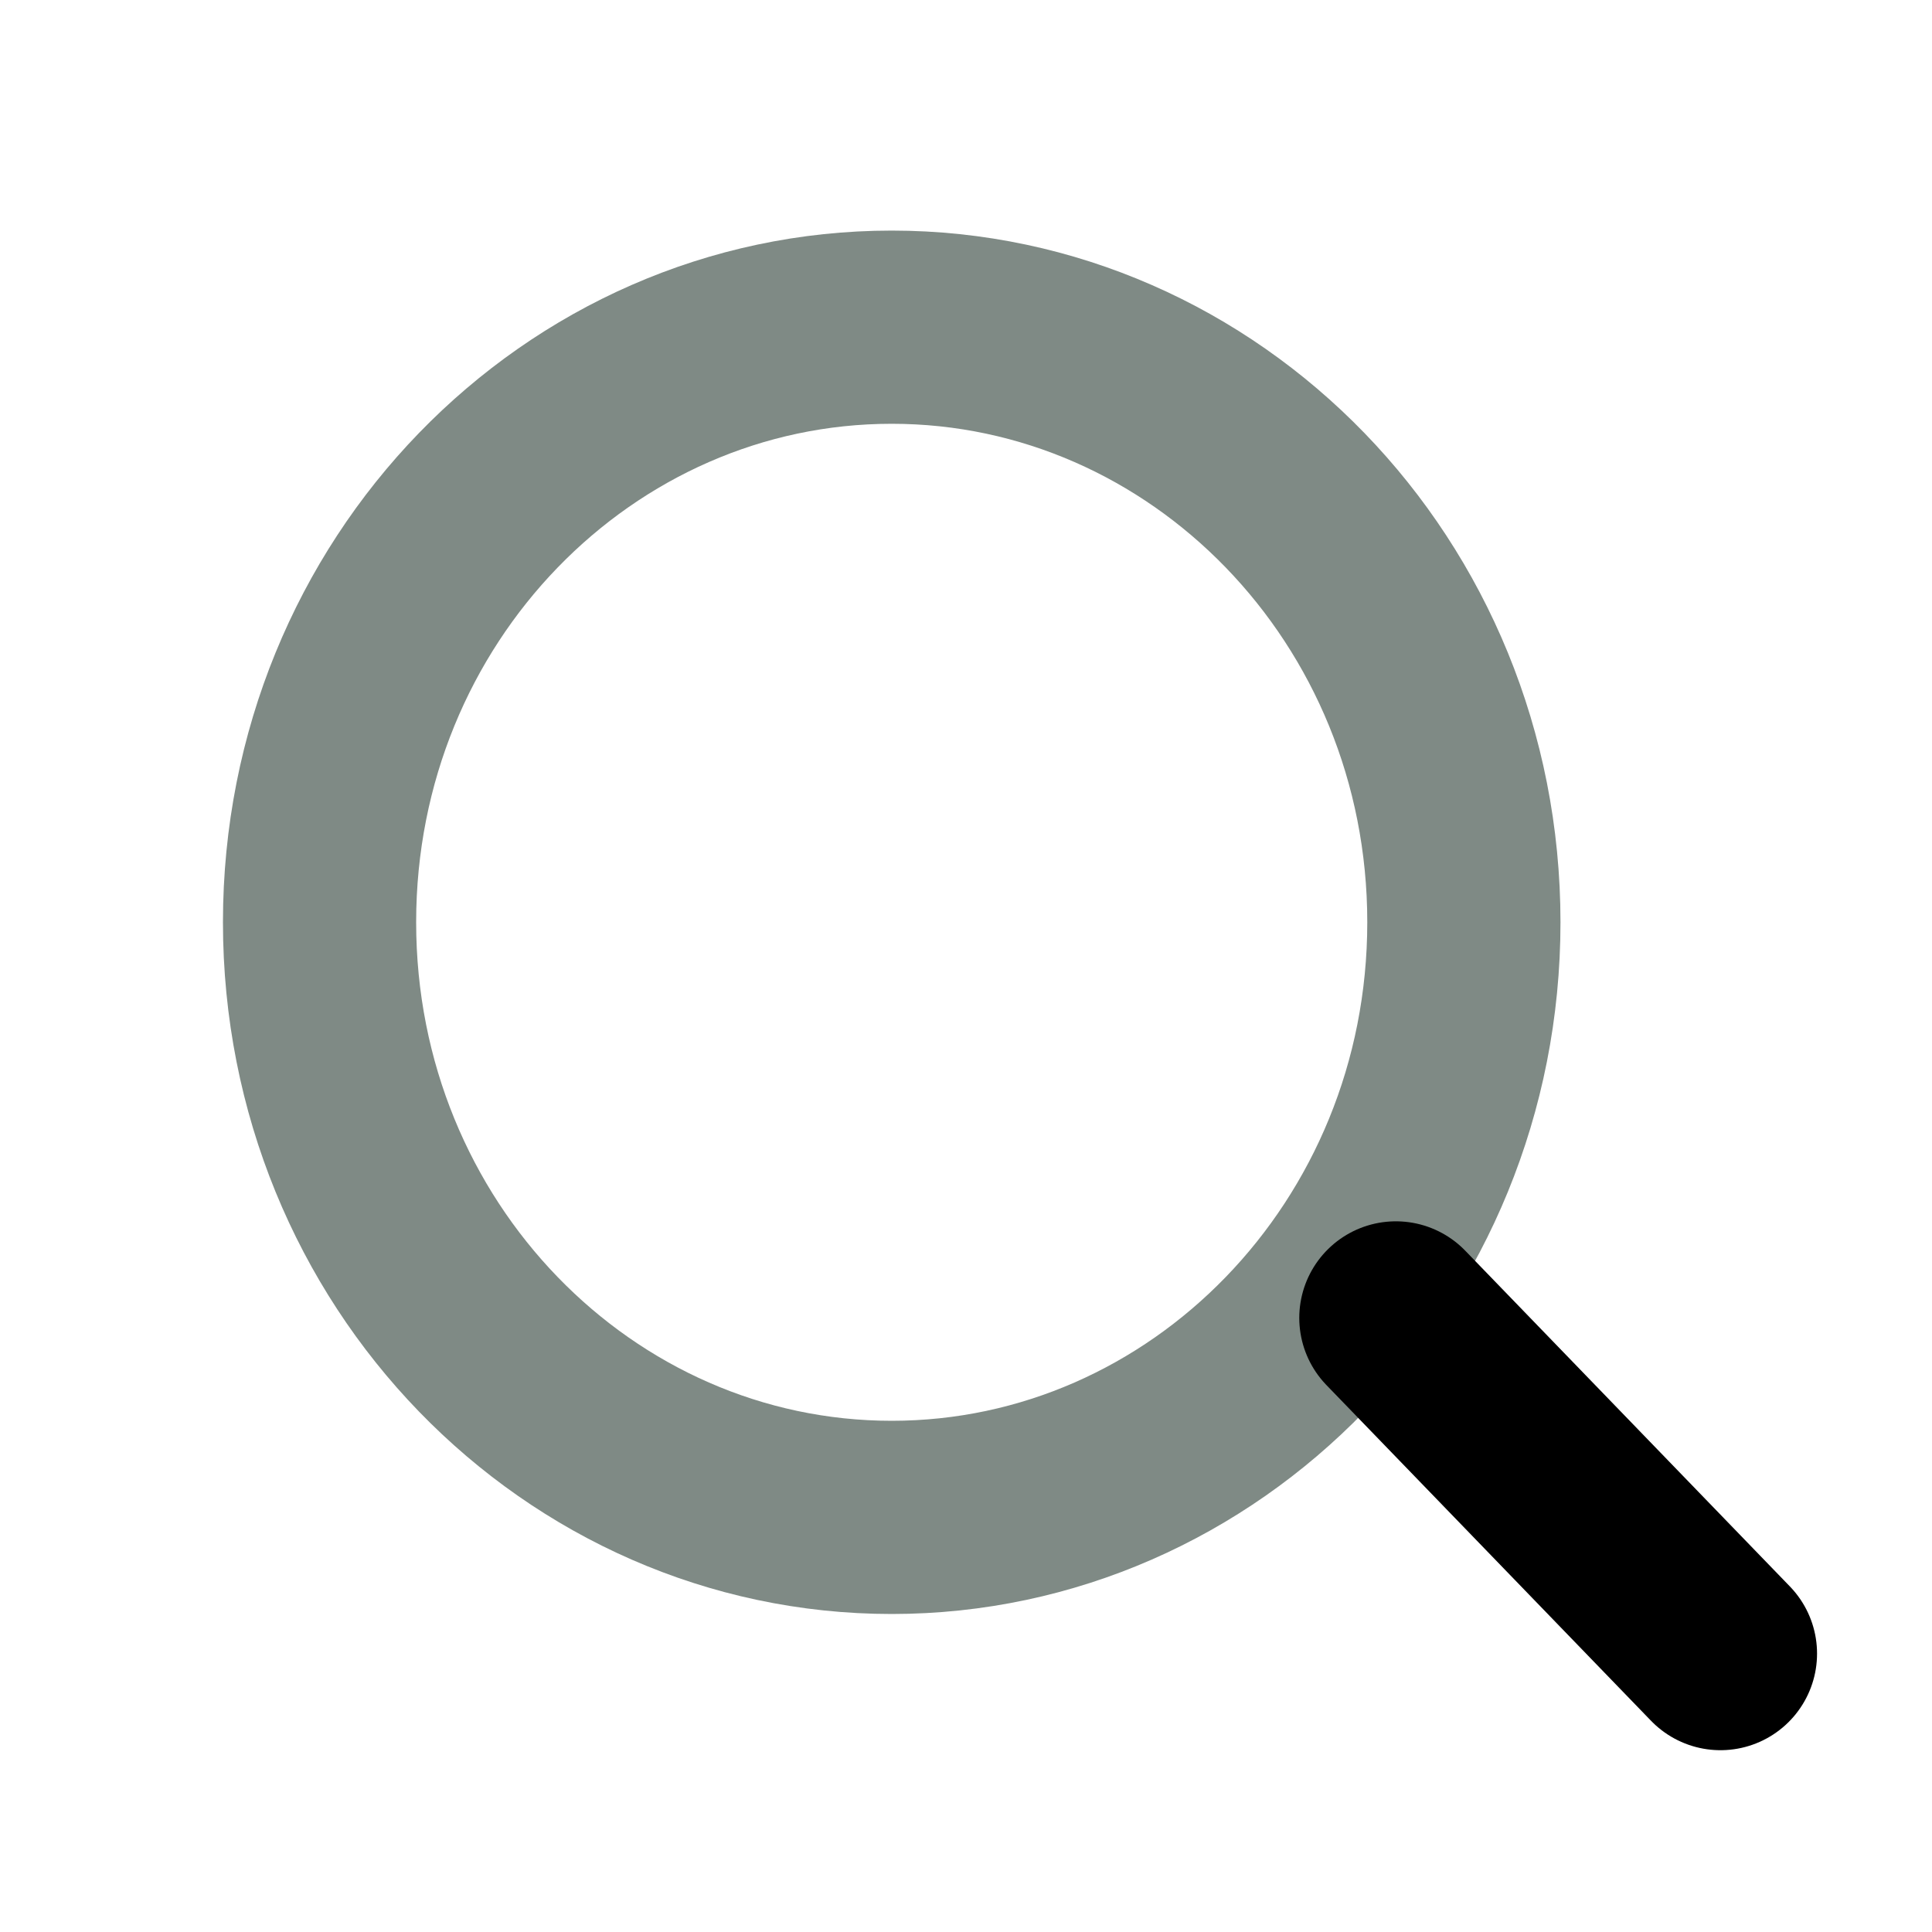
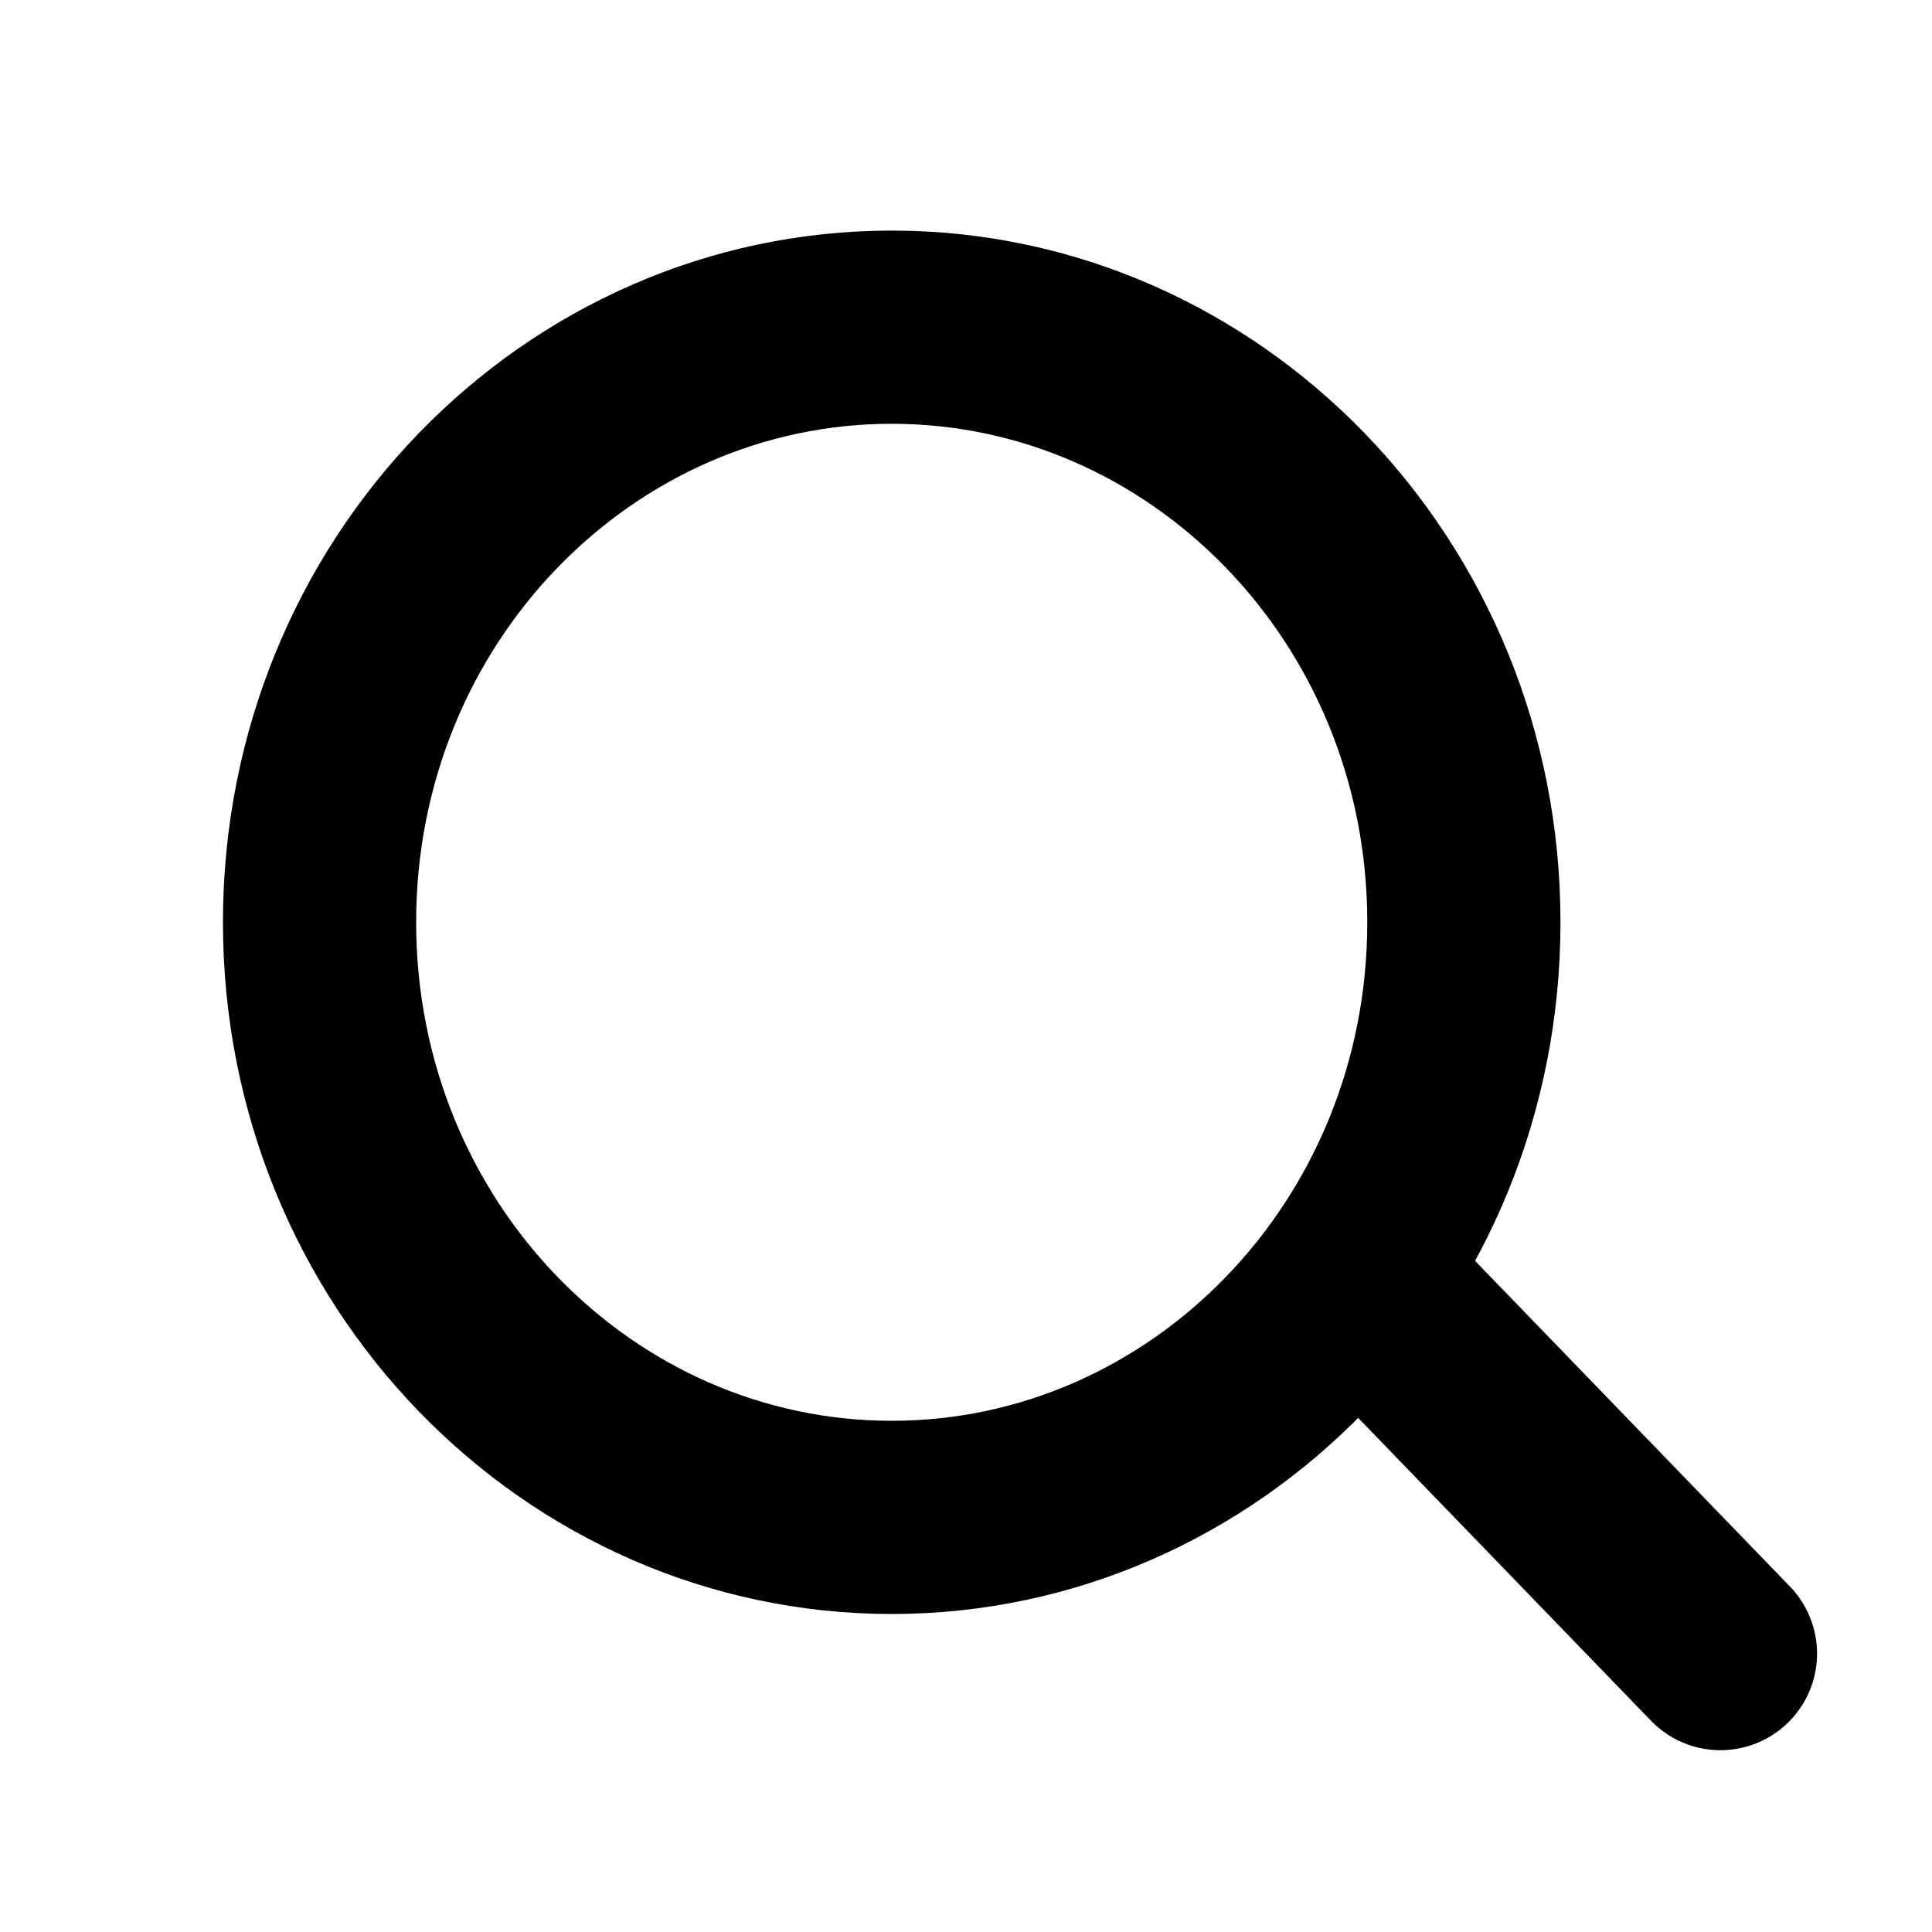
<svg xmlns="http://www.w3.org/2000/svg" width="20" height="20" viewBox="0 0 20 20" fill="none">
-   <path d="M15.154 9.547C15.154 12.982 12.47 15.708 9.231 15.708C5.991 15.708 3.308 12.982 3.308 9.547C3.308 6.113 5.991 3.387 9.231 3.387C12.47 3.387 15.154 6.113 15.154 9.547Z" stroke="#7F8A85" stroke-width="2" />
+   <path d="M15.154 9.547C15.154 12.982 12.47 15.708 9.231 15.708C5.991 15.708 3.308 12.982 3.308 9.547C3.308 6.113 5.991 3.387 9.231 3.387C12.47 3.387 15.154 6.113 15.154 9.547Z" stroke="currentColor" stroke-width="2" />
  <path d="M14.45 13.643L17.81 17.118" stroke="currentColor" stroke-width="2" stroke-linecap="round" />
</svg>
